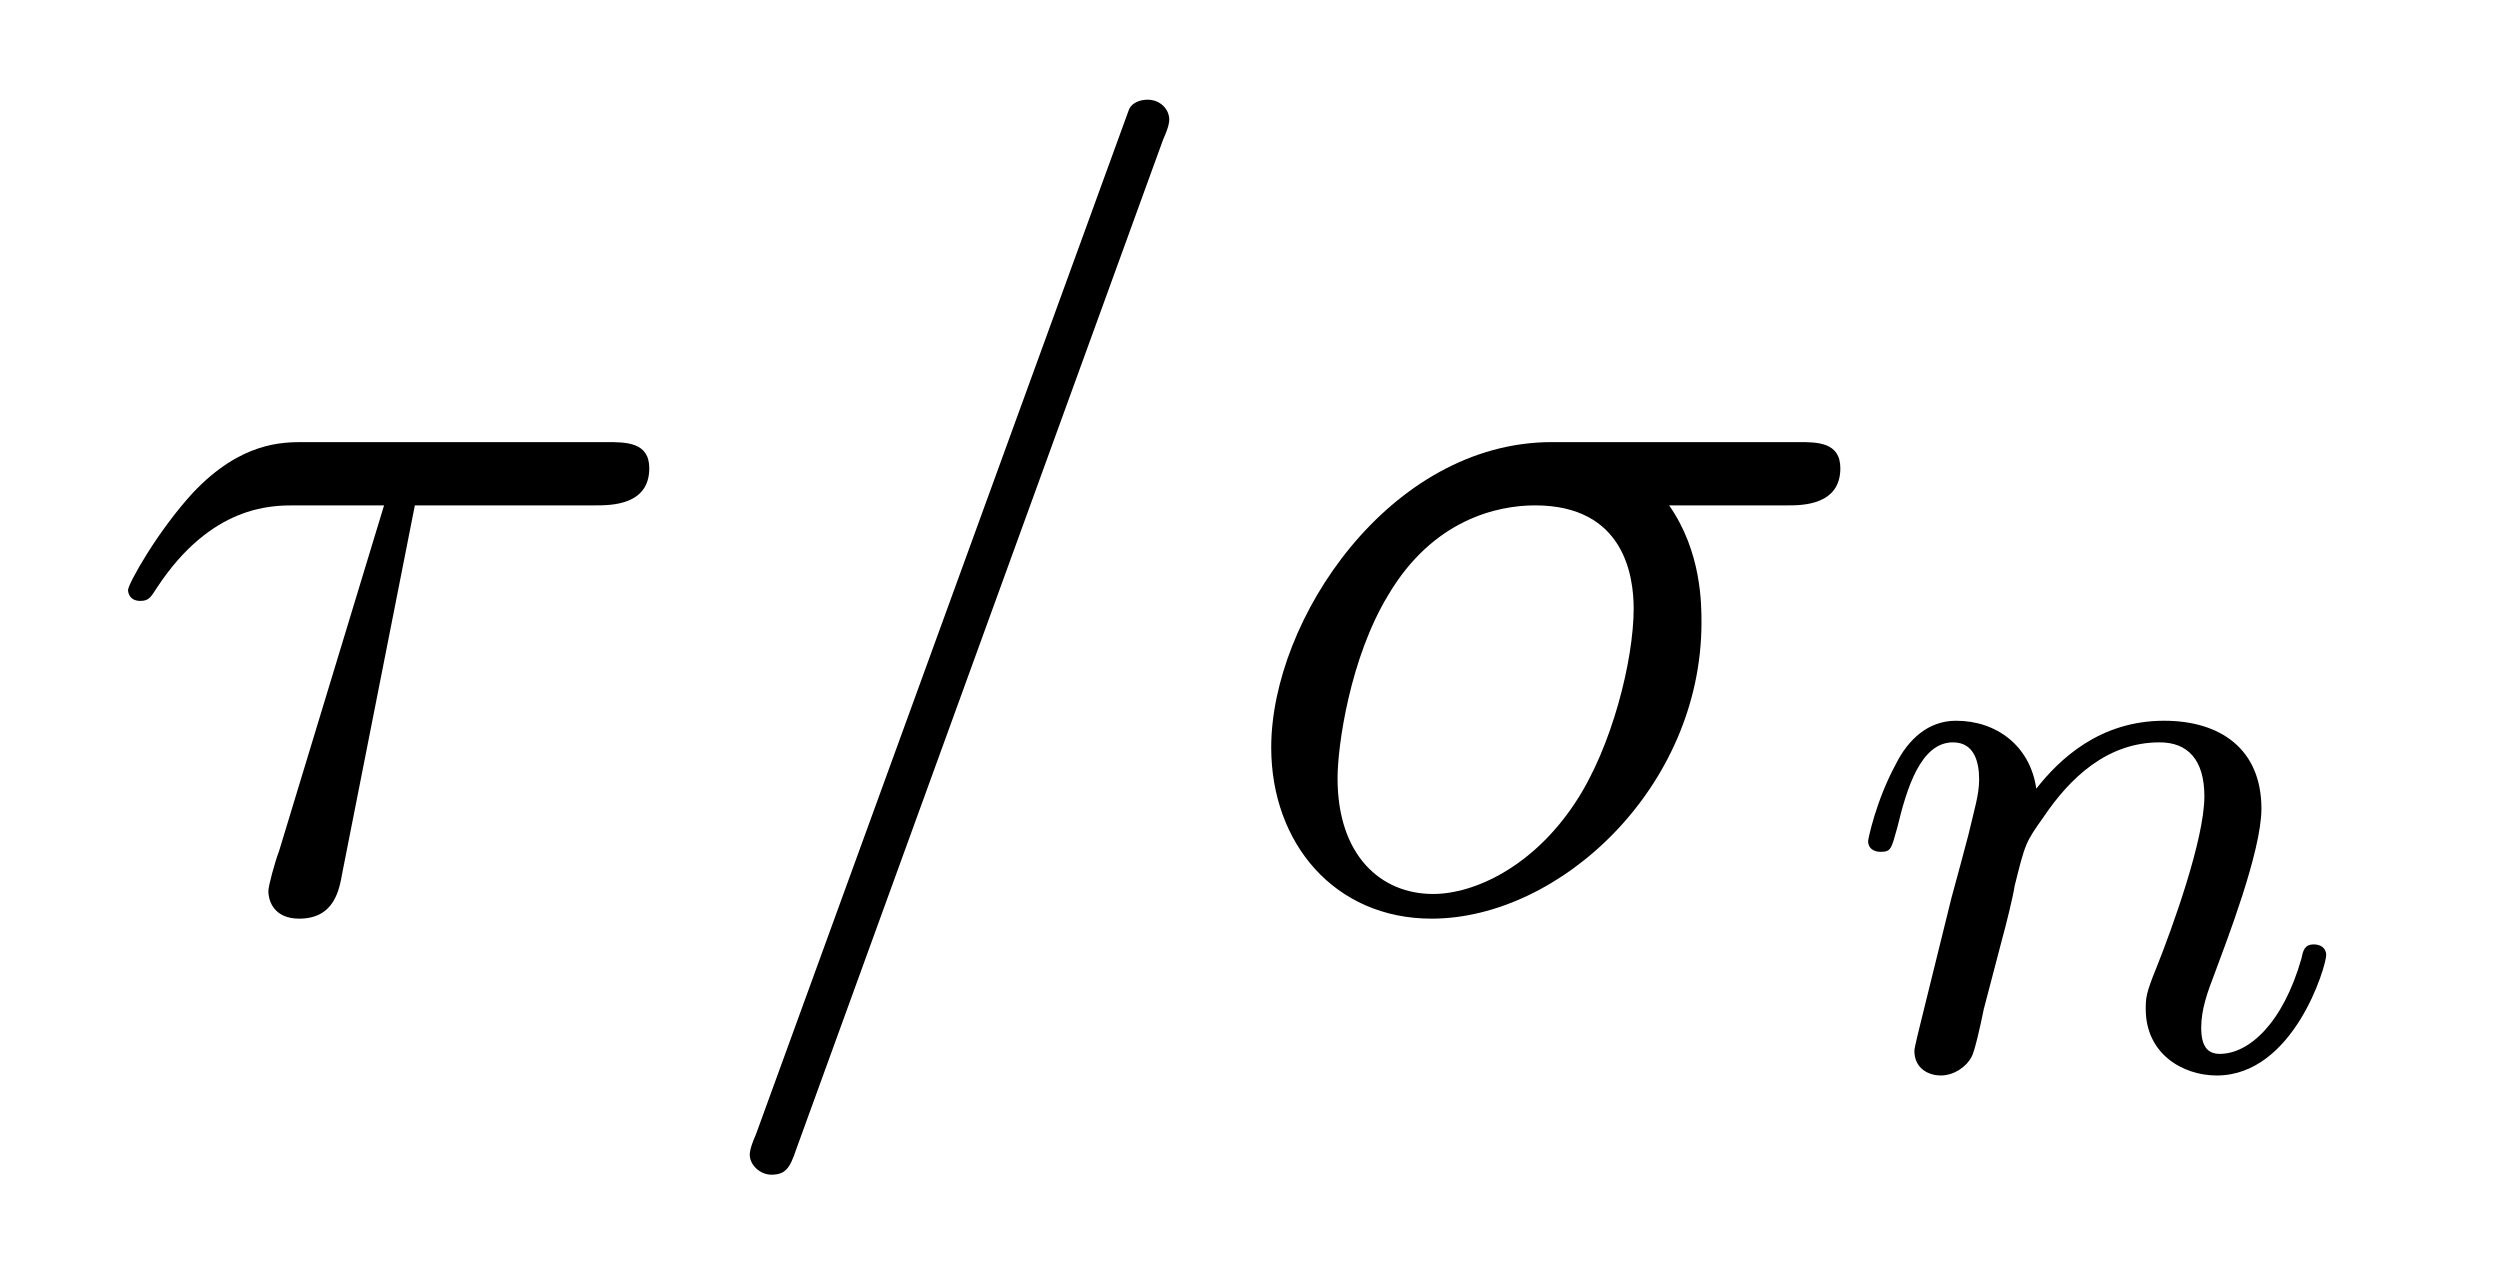
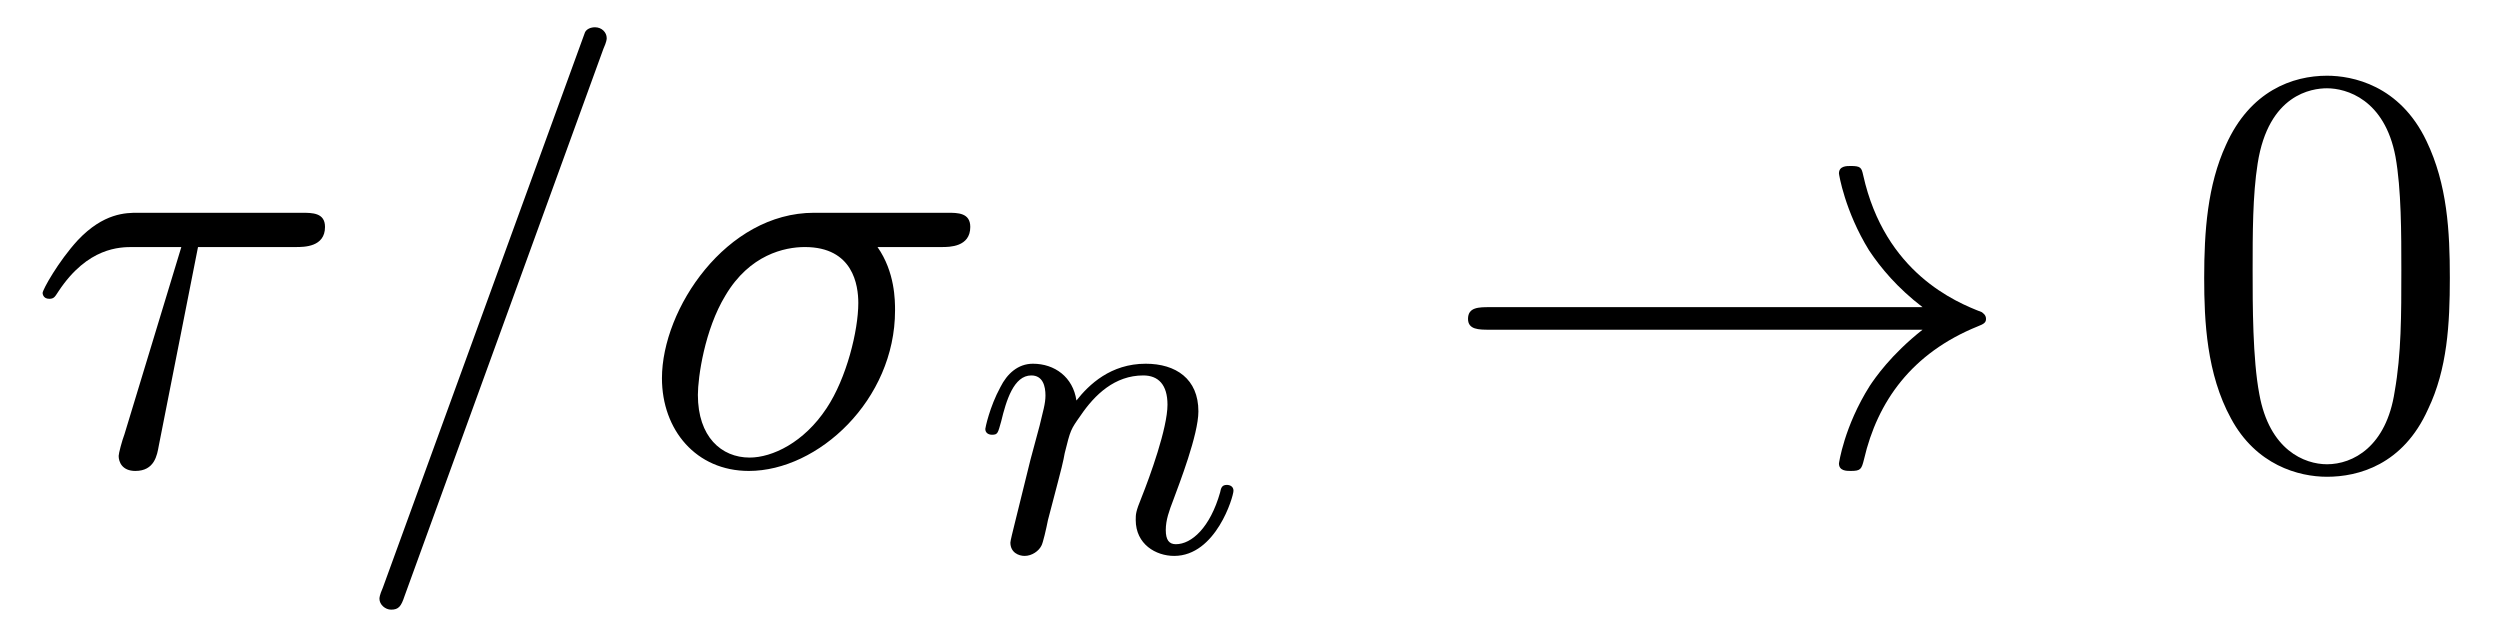
- <svg xmlns="http://www.w3.org/2000/svg" xmlns:xlink="http://www.w3.org/1999/xlink" viewBox="0 0 25.328 12.909" version="1.2">
+ <svg xmlns="http://www.w3.org/2000/svg" xmlns:xlink="http://www.w3.org/1999/xlink" viewBox="0 0 46.752 11.909" version="1.2">
  <defs>
    <g>
      <symbol overflow="visible" id="glyph0-0">
        <path style="stroke:none;" d="" />
      </symbol>
      <symbol overflow="visible" id="glyph0-1">
        <path style="stroke:none;" d="M 3.203 -4.062 L 5.031 -4.062 C 5.188 -4.062 5.578 -4.062 5.578 -4.438 C 5.578 -4.703 5.344 -4.703 5.141 -4.703 L 2.078 -4.703 C 1.859 -4.703 1.438 -4.703 0.953 -4.188 C 0.594 -3.797 0.297 -3.266 0.297 -3.203 C 0.297 -3.203 0.297 -3.094 0.422 -3.094 C 0.516 -3.094 0.531 -3.141 0.594 -3.234 C 1.141 -4.062 1.75 -4.062 1.984 -4.062 L 2.891 -4.062 L 1.828 -0.562 C 1.781 -0.438 1.719 -0.203 1.719 -0.156 C 1.719 -0.047 1.781 0.125 2.031 0.125 C 2.391 0.125 2.438 -0.172 2.469 -0.344 Z M 3.203 -4.062 " />
      </symbol>
      <symbol overflow="visible" id="glyph0-2">
        <path style="stroke:none;" d="M 4.781 -7.766 C 4.844 -7.906 4.844 -7.953 4.844 -7.969 C 4.844 -8.078 4.75 -8.172 4.625 -8.172 C 4.547 -8.172 4.469 -8.141 4.438 -8.078 L 0.656 2.312 C 0.594 2.453 0.594 2.5 0.594 2.516 C 0.594 2.625 0.703 2.719 0.812 2.719 C 0.953 2.719 1 2.656 1.062 2.469 Z M 4.781 -7.766 " />
      </symbol>
      <symbol overflow="visible" id="glyph0-3">
        <path style="stroke:none;" d="M 5.656 -4.062 C 5.797 -4.062 6.188 -4.062 6.188 -4.438 C 6.188 -4.703 5.953 -4.703 5.766 -4.703 L 3.266 -4.703 C 1.625 -4.703 0.422 -2.906 0.422 -1.609 C 0.422 -0.641 1.062 0.125 2.047 0.125 C 3.344 0.125 4.781 -1.203 4.781 -2.875 C 4.781 -3.062 4.781 -3.594 4.453 -4.062 Z M 2.062 -0.125 C 1.531 -0.125 1.094 -0.516 1.094 -1.297 C 1.094 -1.625 1.219 -2.516 1.609 -3.156 C 2.062 -3.922 2.719 -4.062 3.094 -4.062 C 4 -4.062 4.094 -3.344 4.094 -3.016 C 4.094 -2.5 3.875 -1.609 3.5 -1.047 C 3.078 -0.406 2.484 -0.125 2.062 -0.125 Z M 2.062 -0.125 " />
      </symbol>
      <symbol overflow="visible" id="glyph1-0">
        <path style="stroke:none;" d="" />
      </symbol>
      <symbol overflow="visible" id="glyph1-1">
        <path style="stroke:none;" d="M 1.594 -1.312 C 1.625 -1.422 1.703 -1.734 1.719 -1.844 C 1.828 -2.281 1.828 -2.281 2.016 -2.547 C 2.281 -2.938 2.656 -3.297 3.188 -3.297 C 3.469 -3.297 3.641 -3.125 3.641 -2.75 C 3.641 -2.312 3.312 -1.406 3.156 -1.016 C 3.047 -0.75 3.047 -0.703 3.047 -0.594 C 3.047 -0.141 3.422 0.078 3.766 0.078 C 4.547 0.078 4.875 -1.031 4.875 -1.141 C 4.875 -1.219 4.812 -1.25 4.75 -1.25 C 4.656 -1.25 4.641 -1.188 4.625 -1.109 C 4.438 -0.453 4.094 -0.141 3.797 -0.141 C 3.672 -0.141 3.609 -0.219 3.609 -0.406 C 3.609 -0.594 3.672 -0.766 3.75 -0.969 C 3.859 -1.266 4.219 -2.188 4.219 -2.625 C 4.219 -3.234 3.797 -3.516 3.234 -3.516 C 2.578 -3.516 2.172 -3.125 1.938 -2.828 C 1.875 -3.266 1.531 -3.516 1.125 -3.516 C 0.844 -3.516 0.641 -3.328 0.516 -3.078 C 0.312 -2.703 0.234 -2.312 0.234 -2.297 C 0.234 -2.219 0.297 -2.188 0.359 -2.188 C 0.469 -2.188 0.469 -2.219 0.531 -2.438 C 0.625 -2.828 0.766 -3.297 1.094 -3.297 C 1.312 -3.297 1.359 -3.094 1.359 -2.922 C 1.359 -2.766 1.312 -2.625 1.25 -2.359 C 1.234 -2.297 1.109 -1.828 1.078 -1.719 L 0.781 -0.516 C 0.75 -0.391 0.703 -0.203 0.703 -0.172 C 0.703 0.016 0.859 0.078 0.969 0.078 C 1.109 0.078 1.234 -0.016 1.281 -0.109 C 1.312 -0.156 1.375 -0.438 1.406 -0.594 Z M 1.594 -1.312 " />
      </symbol>
+       <symbol overflow="visible" id="glyph2-0">
+         <path style="stroke:none;" d="" />
+       </symbol>
+       <symbol overflow="visible" id="glyph2-1">
+         <path style="stroke:none;" d="M 9.094 -2.516 C 8.5 -2.047 8.203 -1.609 8.109 -1.469 C 7.625 -0.703 7.531 -0.016 7.531 -0.016 C 7.531 0.125 7.672 0.125 7.75 0.125 C 7.938 0.125 7.953 0.094 8 -0.094 C 8.25 -1.172 8.891 -2.078 10.125 -2.578 C 10.25 -2.625 10.281 -2.656 10.281 -2.719 C 10.281 -2.797 10.219 -2.828 10.203 -2.844 C 9.719 -3.031 8.391 -3.578 7.984 -5.406 C 7.953 -5.547 7.938 -5.578 7.75 -5.578 C 7.672 -5.578 7.531 -5.578 7.531 -5.438 C 7.531 -5.422 7.641 -4.734 8.094 -4 C 8.312 -3.672 8.625 -3.297 9.094 -2.938 L 1 -2.938 C 0.797 -2.938 0.594 -2.938 0.594 -2.719 C 0.594 -2.516 0.797 -2.516 1 -2.516 Z M 9.094 -2.516 " />
+       </symbol>
+       <symbol overflow="visible" id="glyph3-0">
+         <path style="stroke:none;" d="" />
+       </symbol>
+       <symbol overflow="visible" id="glyph3-1">
+         <path style="stroke:none;" d="M 5.016 -3.484 C 5.016 -4.359 4.969 -5.234 4.578 -6.047 C 4.078 -7.094 3.188 -7.266 2.719 -7.266 C 2.078 -7.266 1.281 -6.984 0.828 -5.969 C 0.484 -5.219 0.422 -4.359 0.422 -3.484 C 0.422 -2.672 0.469 -1.688 0.922 -0.859 C 1.391 0.016 2.188 0.234 2.719 0.234 C 3.297 0.234 4.141 0.016 4.609 -1.031 C 4.969 -1.781 5.016 -2.625 5.016 -3.484 Z M 2.719 0 C 2.297 0 1.641 -0.266 1.453 -1.312 C 1.328 -1.969 1.328 -2.984 1.328 -3.625 C 1.328 -4.312 1.328 -5.031 1.422 -5.625 C 1.625 -6.922 2.438 -7.031 2.719 -7.031 C 3.078 -7.031 3.797 -6.828 4 -5.75 C 4.109 -5.141 4.109 -4.312 4.109 -3.625 C 4.109 -2.797 4.109 -2.062 3.984 -1.359 C 3.828 -0.328 3.203 0 2.719 0 Z M 2.719 0 " />
+       </symbol>
    </g>
+     <clipPath id="clip1">
+       <path d="M 7 0 L 19 0 L 19 11.91 L 7 11.91 Z M 7 0 " />
+     </clipPath>
  </defs>
  <g id="surface1">
    <g style="fill:rgb(0%,0%,0%);fill-opacity:1;">
-       <use xlink:href="#glyph0-1" x="1" y="9.182" />
+       <use xlink:href="#glyph0-1" x="0.5" y="8.682" />
+     </g>
+     <g clip-path="url(#clip1)" clip-rule="nonzero">
+       <g style="fill:rgb(0%,0%,0%);fill-opacity:1;">
+         <use xlink:href="#glyph0-2" x="6.502" y="8.682" />
+         <use xlink:href="#glyph0-3" x="11.957" y="8.682" />
+       </g>
    </g>
    <g style="fill:rgb(0%,0%,0%);fill-opacity:1;">
-       <use xlink:href="#glyph0-2" x="7.002" y="9.182" />
-       <use xlink:href="#glyph0-3" x="12.457" y="9.182" />
+       <use xlink:href="#glyph1-1" x="18.192" y="10.318" />
    </g>
    <g style="fill:rgb(0%,0%,0%);fill-opacity:1;">
-       <use xlink:href="#glyph1-1" x="18.692" y="10.818" />
+       <use xlink:href="#glyph2-1" x="26.859" y="8.682" />
+     </g>
+     <g style="fill:rgb(0%,0%,0%);fill-opacity:1;">
+       <use xlink:href="#glyph3-1" x="40.798" y="8.682" />
    </g>
  </g>
</svg>
